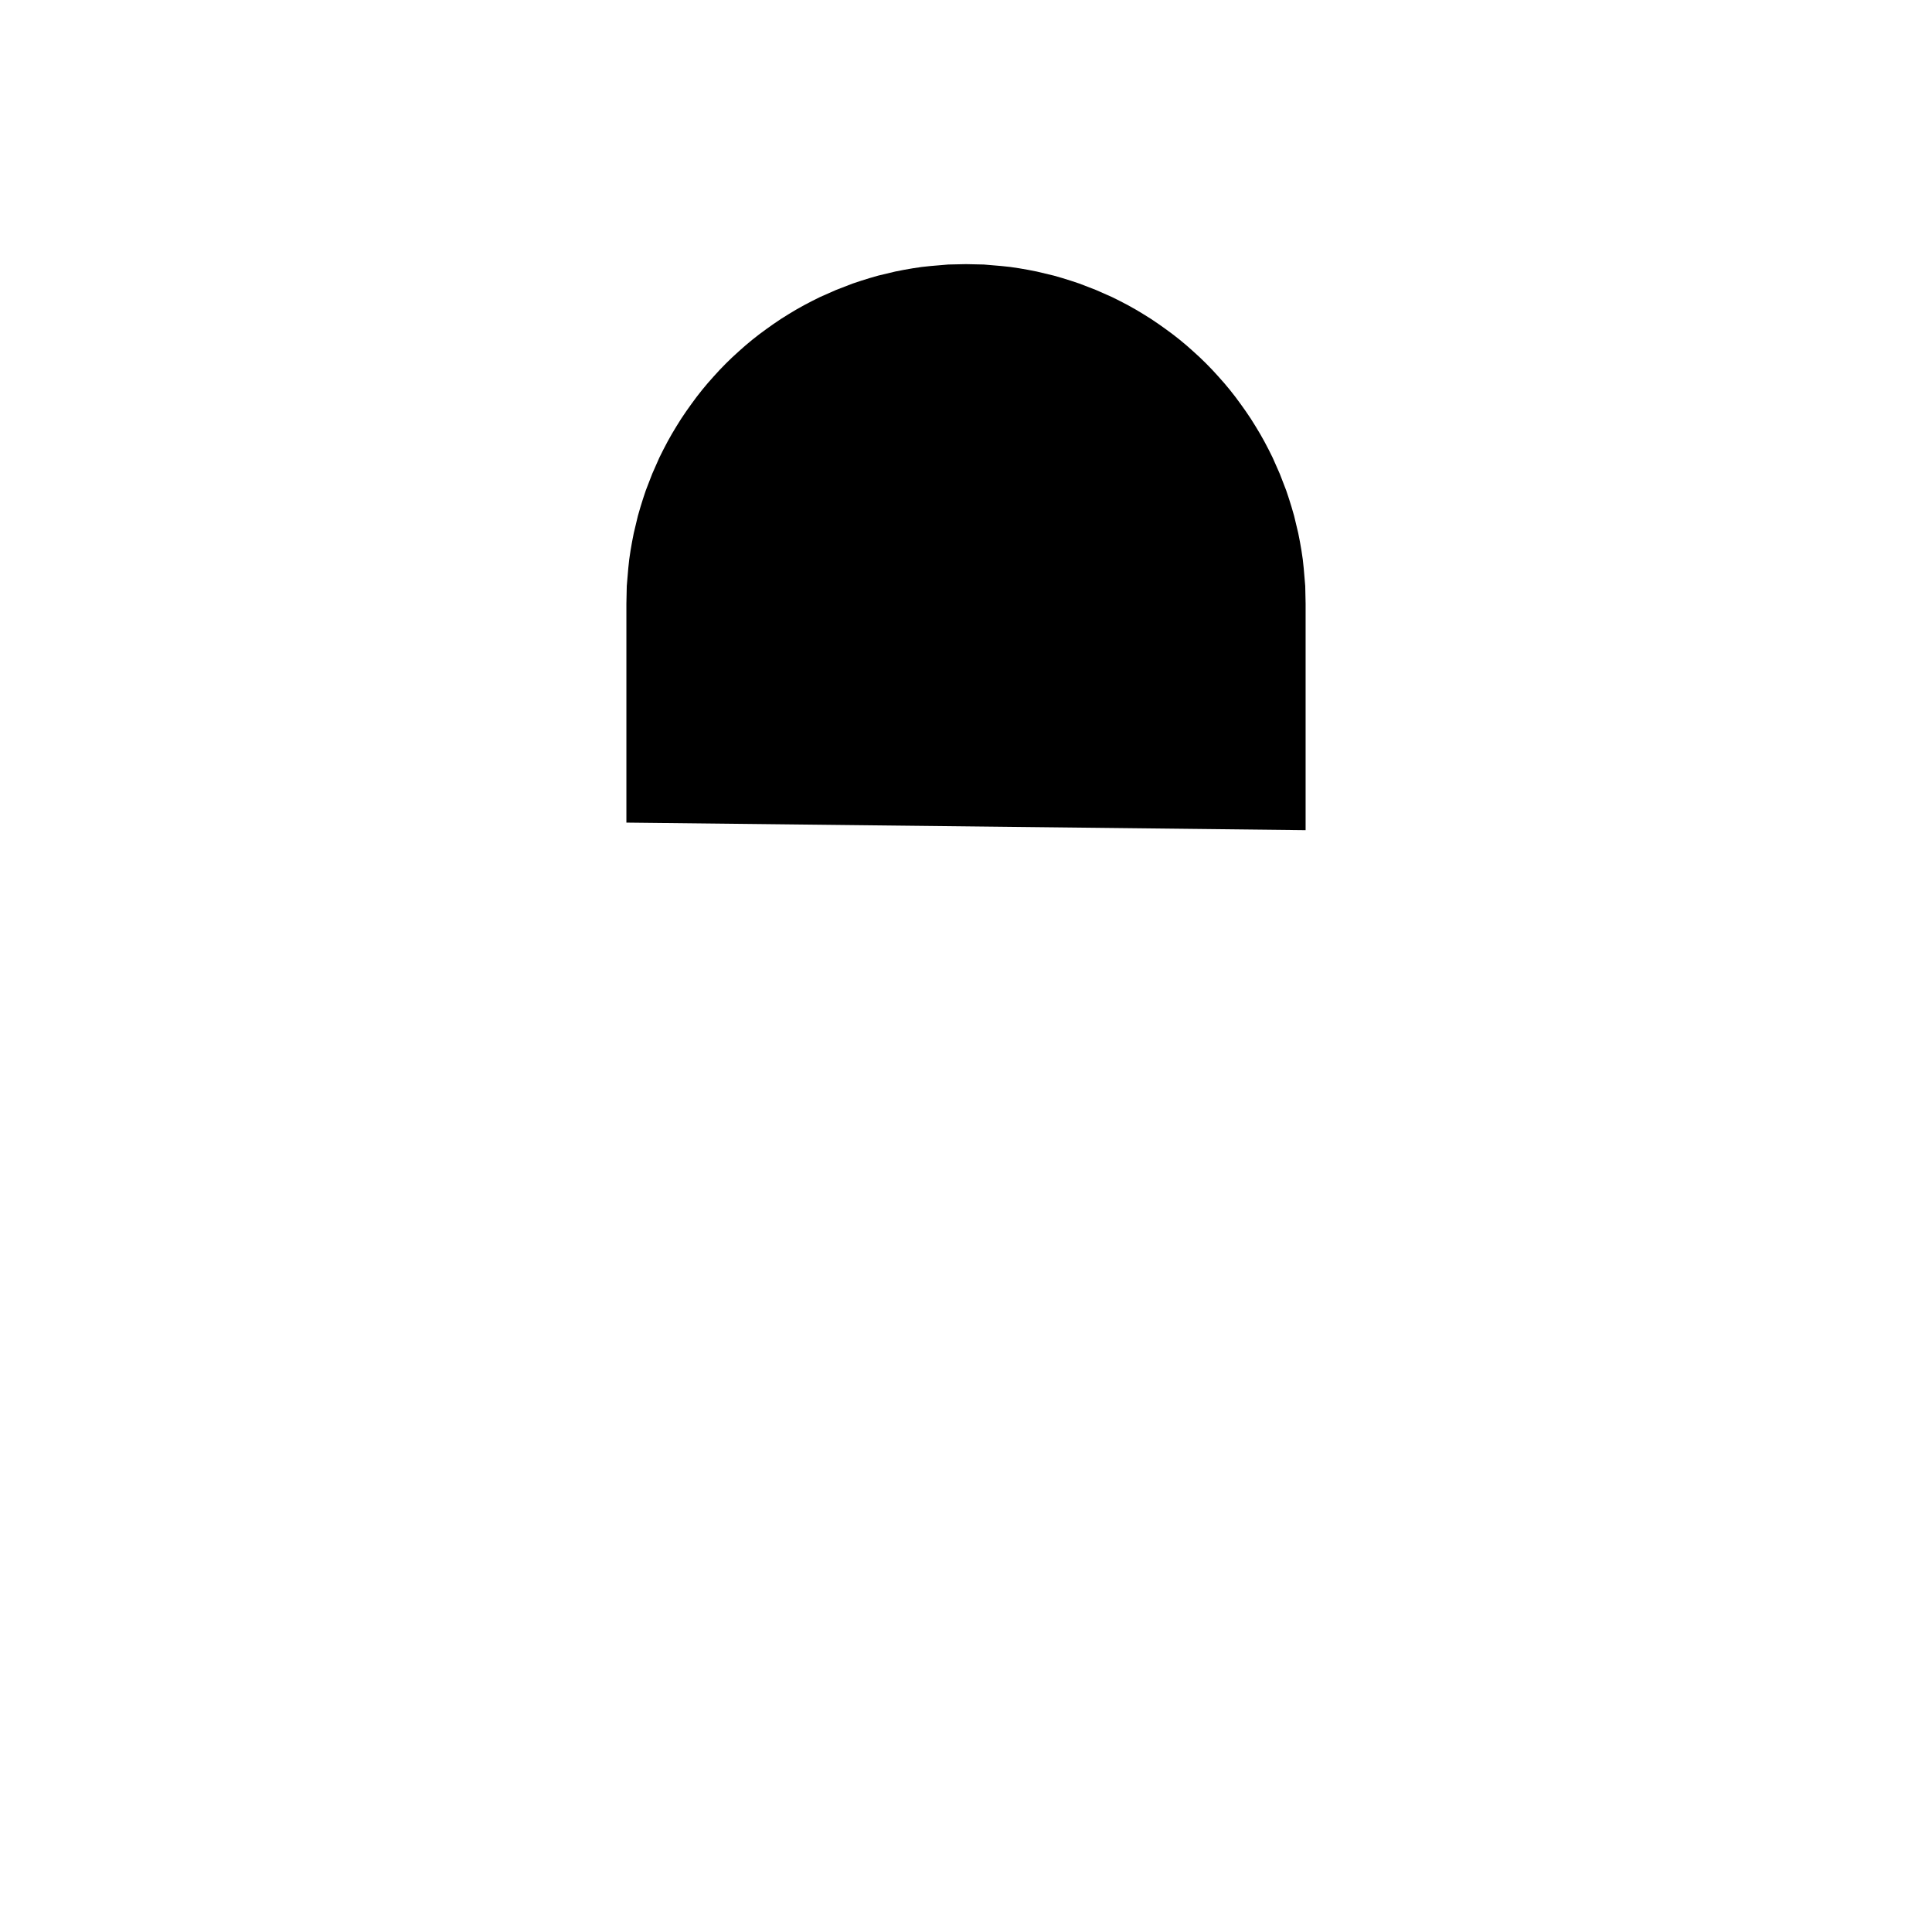
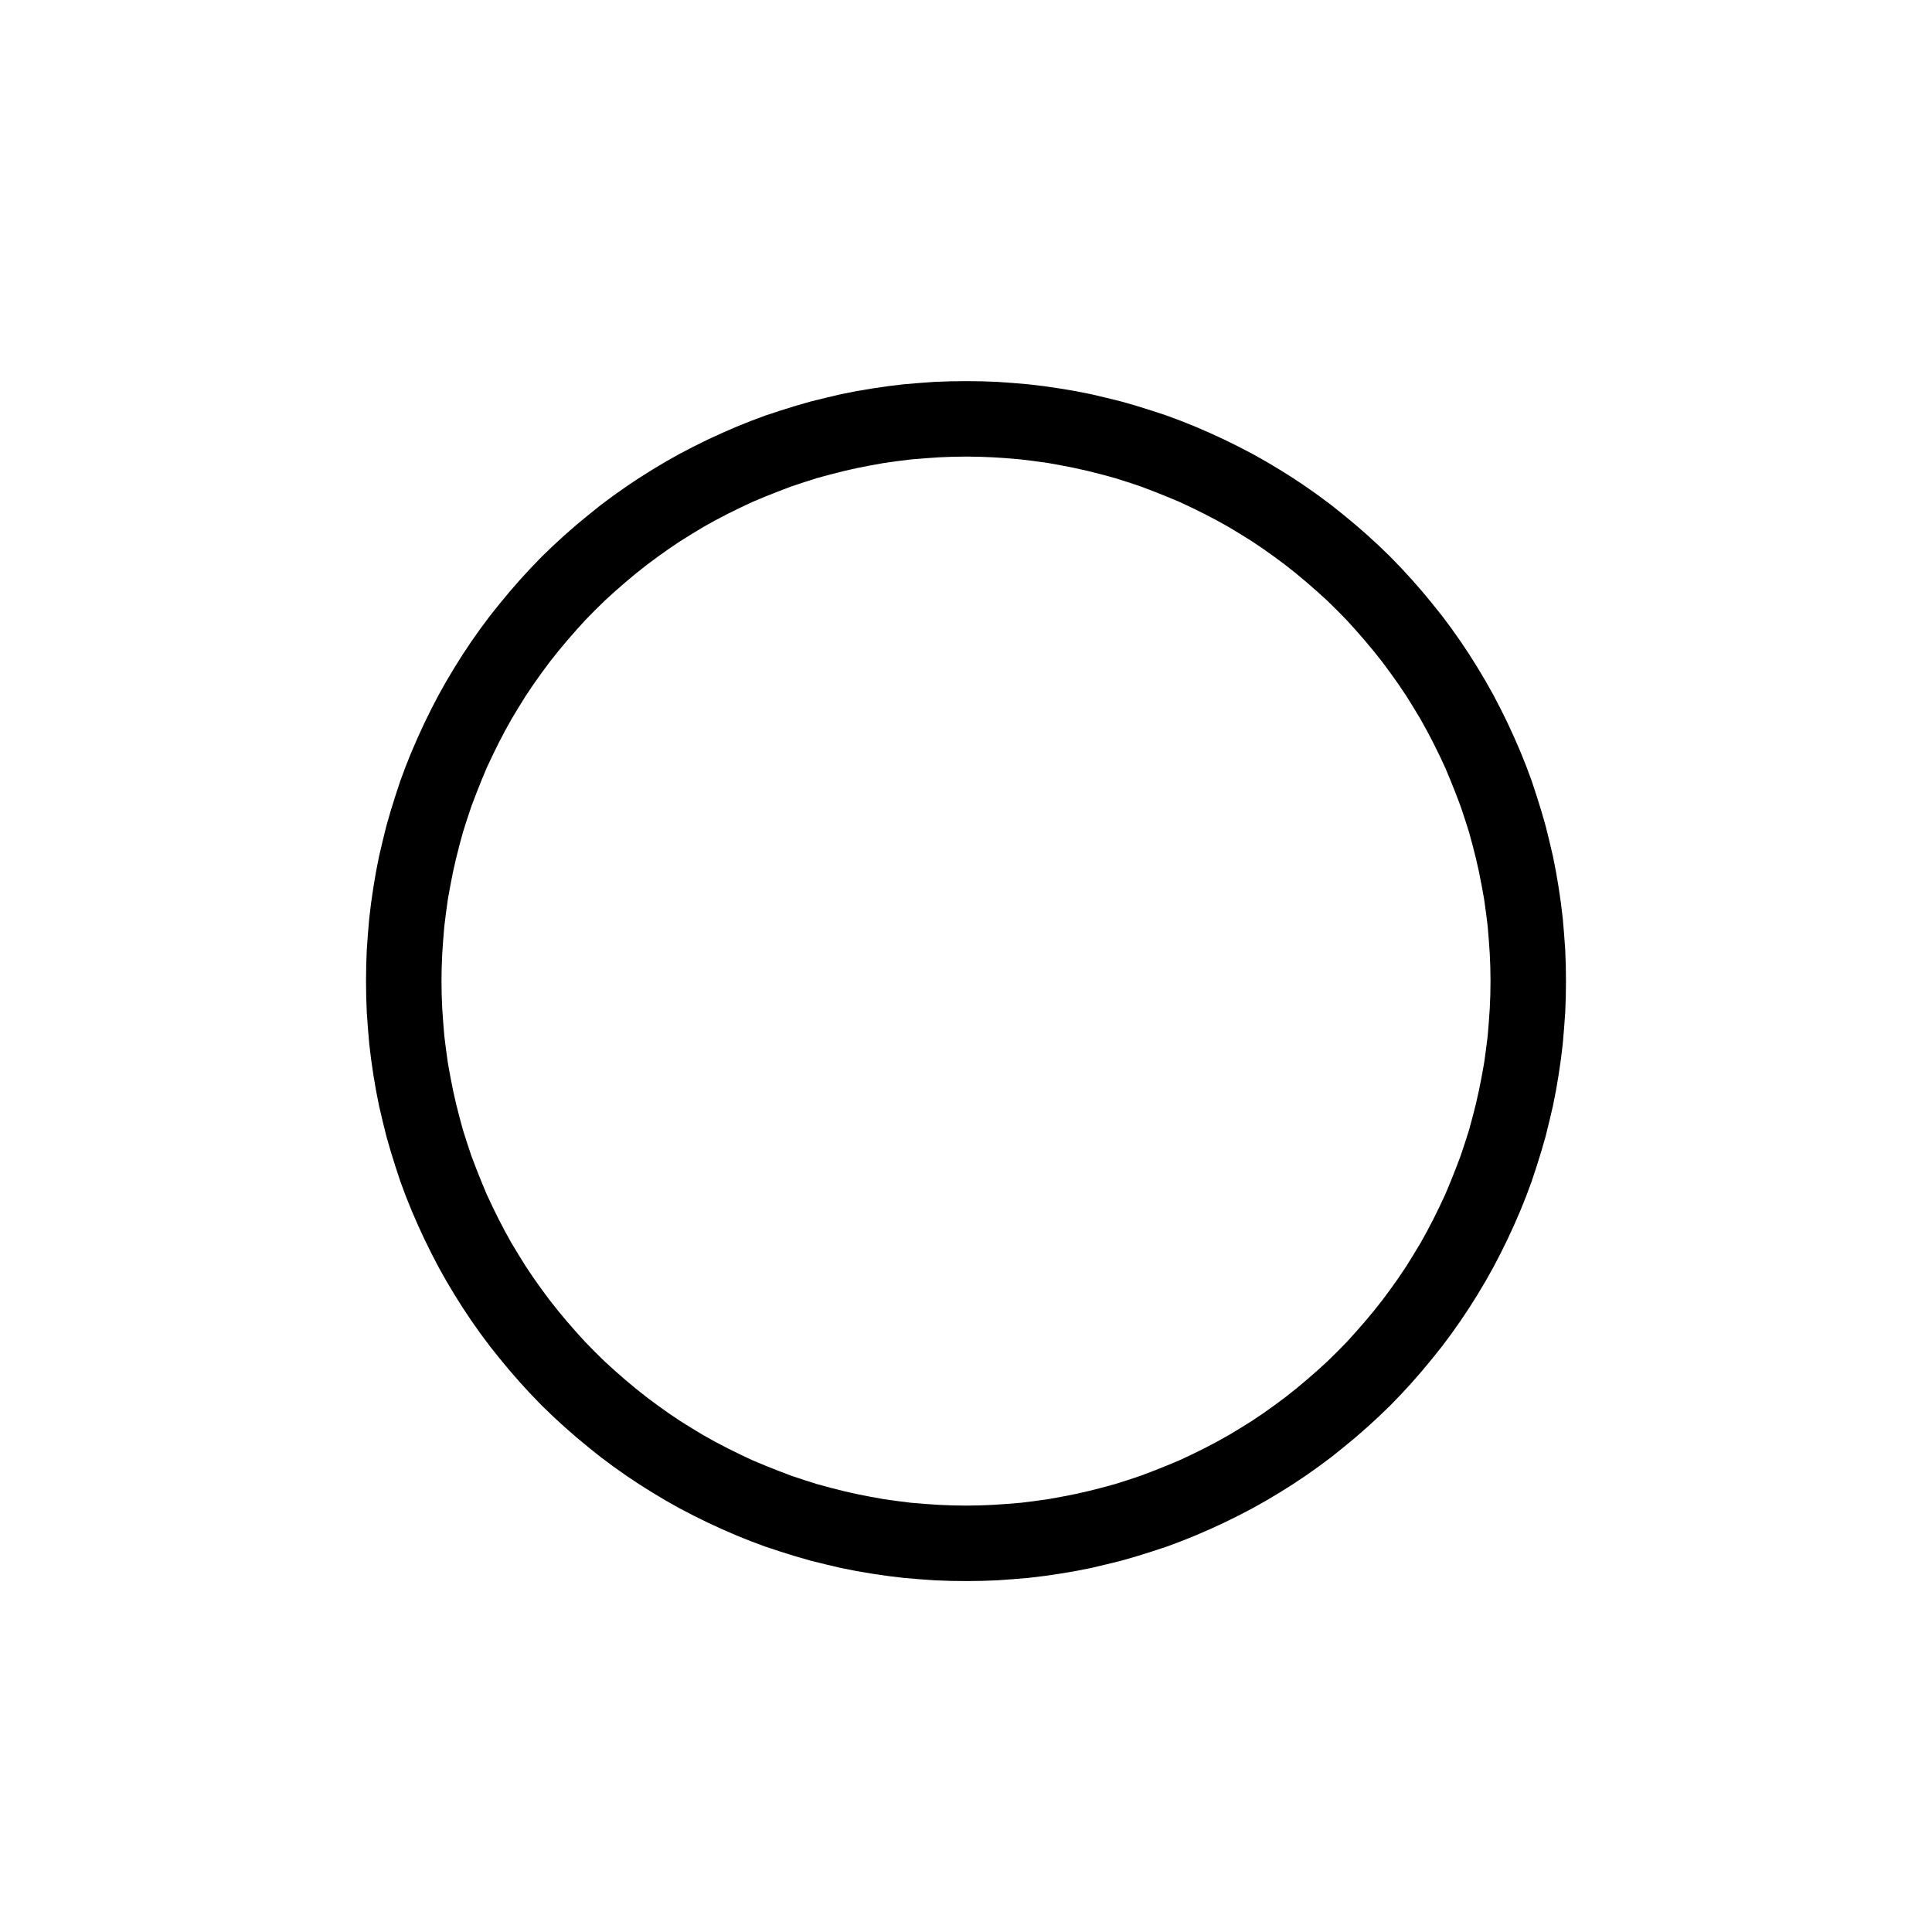
<svg xmlns="http://www.w3.org/2000/svg" viewBox="0 0 1024 1024" width="1024" height="1024">
-   <path d="M332.0 320.0L332.1 315.3L332.2 310.6L332.6 305.9L333.0 301.2L333.5 296.5L334.2 291.8L335.0 287.2L335.9 282.6L337.0 278.0L338.1 273.4L339.4 268.9L340.8 264.4L342.3 259.9L344.0 255.5L345.7 251.1L347.6 246.8L349.5 242.5L351.6 238.3L353.8 234.1L356.1 230.0L358.5 226.0L361.0 222.0L363.7 218.0L366.4 214.2L369.2 210.4L372.1 206.7L375.1 203.1L378.2 199.6L381.4 196.1L384.7 192.7L388.1 189.4L391.6 186.2L395.1 183.1L398.7 180.1L402.4 177.2L406.2 174.4L410.0 171.7L414.0 169.0L418.0 166.5L422.0 164.1L426.1 161.8L430.3 159.6L434.5 157.5L438.8 155.6L443.1 153.7L447.5 152.0L451.9 150.3L456.4 148.8L460.9 147.4L465.4 146.1L470.0 145.0L474.6 143.9L479.2 143.0L483.8 142.2L488.5 141.5L493.2 141.0L497.9 140.6L502.6 140.2L507.3 140.1L512.0 140.0L516.7 140.1L521.4 140.2L526.1 140.6L530.8 141.0L535.5 141.5L540.2 142.2L544.8 143.0L549.4 143.9L554.0 145.0L558.6 146.1L563.1 147.4L567.6 148.8L572.1 150.3L576.5 152.0L580.9 153.7L585.2 155.6L589.5 157.5L593.7 159.6L597.9 161.8L602.0 164.1L606.0 166.5L610.0 169.0L614.0 171.7L617.8 174.4L621.6 177.2L625.3 180.1L628.9 183.1L632.4 186.2L635.9 189.4L639.3 192.7L642.6 196.1L645.8 199.6L648.9 203.1L651.9 206.7L654.8 210.4L657.6 214.2L660.3 218.0L663.0 222.0L665.5 226.0L667.9 230.0L670.2 234.1L672.4 238.3L674.5 242.5L676.4 246.8L678.3 251.1L680.0 255.5L681.7 259.9L683.2 264.4L684.6 268.9L685.9 273.4L687.0 278.0L688.1 282.6L689.0 287.2L689.8 291.8L690.5 296.5L691.0 301.2L691.4 305.9L691.8 310.6L691.9 315.3L692.0 320.0L692.0 324.0L692.0 328.0L692.0 332.0L692.0 336.0L692.0 340.0L692.0 344.0L692.0 348.0L692.0 352.0L692.0 356.0L692.0 360.0L692.0 364.0L692.0 368.0L692.0 372.0L692.0 376.0L692.0 380.0L692.0 384.0L692.0 388.0L692.0 392.0L692.0 396.0L692.0 400.0L692.0 404.0L692.0 408.0L692.0 412.0L692.0 416.0L692.0 420.0L692.0 424.0L692.0 428.0L692.0 432.0L692.0 436.0L692.0 440.0L332.0 436.0L332.0 432.0L332.0 428.0L332.0 424.0L332.0 420.0L332.0 416.0L332.0 412.0L332.0 408.0L332.0 404.0L332.0 400.0L332.0 396.0L332.0 392.0L332.0 388.0L332.0 384.0L332.0 380.0L332.0 376.0L332.0 372.0L332.0 368.0L332.0 364.0L332.0 360.0L332.0 356.0L332.0 352.0L332.0 348.0L332.0 344.0L332.0 340.0L332.0 336.0L332.0 332.0L332.0 328.0L332.0 324.0Z" fill="#000000" fill-rule="evenodd" />
+   <path d="M830.0 520.0L829.9 528.3L829.6 536.6L829.0 544.9L828.3 553.2L827.3 561.5L826.1 569.7L824.7 578.0L823.1 586.1L821.2 594.2L819.2 602.3L816.9 610.3L814.4 618.3L811.8 626.2L808.9 634.0L805.8 641.7L802.5 649.3L799.0 656.9L795.3 664.4L791.5 671.7L787.4 679.0L783.1 686.2L778.7 693.2L774.1 700.1L769.3 706.9L764.3 713.6L759.1 720.1L753.8 726.5L748.3 732.8L742.7 738.9L736.9 744.9L730.9 750.7L724.8 756.3L718.5 761.8L712.1 767.1L705.6 772.3L698.9 777.3L692.1 782.1L685.2 786.7L678.2 791.1L671.0 795.4L663.7 799.5L656.4 803.3L648.9 807.0L641.3 810.5L633.7 813.8L626.0 816.9L618.2 819.8L610.3 822.4L602.3 824.9L594.3 827.2L586.2 829.2L578.1 831.1L570.0 832.7L561.7 834.1L553.5 835.3L545.2 836.3L536.9 837.0L528.6 837.6L520.3 837.9L512.0 838.0L503.7 837.9L495.4 837.6L487.1 837.0L478.8 836.3L470.5 835.3L462.3 834.1L454.0 832.7L445.9 831.1L437.8 829.2L429.7 827.2L421.7 824.9L413.7 822.4L405.8 819.8L398.0 816.9L390.3 813.8L382.7 810.5L375.1 807.0L367.6 803.3L360.3 799.5L353.0 795.4L345.8 791.1L338.8 786.7L331.9 782.1L325.1 777.3L318.4 772.3L311.9 767.1L305.5 761.8L299.2 756.3L293.1 750.7L287.1 744.9L281.3 738.9L275.7 732.8L270.2 726.5L264.9 720.1L259.7 713.6L254.7 706.9L249.9 700.1L245.3 693.2L240.9 686.2L236.6 679.0L232.5 671.7L228.7 664.4L225.0 656.9L221.5 649.3L218.2 641.7L215.1 634.0L212.2 626.2L209.6 618.3L207.1 610.3L204.8 602.3L202.8 594.2L200.9 586.1L199.3 578.0L197.9 569.7L196.7 561.5L195.7 553.2L195.0 544.9L194.4 536.6L194.1 528.3L194.0 520.0L194.1 511.7L194.4 503.4L195.0 495.1L195.7 486.8L196.7 478.5L197.9 470.3L199.3 462.0L200.9 453.9L202.8 445.8L204.8 437.7L207.1 429.7L209.6 421.7L212.2 413.8L215.1 406.0L218.2 398.3L221.5 390.7L225.0 383.1L228.7 375.6L232.5 368.3L236.6 361.0L240.9 353.8L245.3 346.8L249.9 339.9L254.7 333.1L259.7 326.4L264.9 319.9L270.2 313.5L275.7 307.2L281.3 301.1L287.1 295.1L293.1 289.3L299.2 283.7L305.5 278.2L311.9 272.9L318.4 267.7L325.1 262.7L331.9 257.9L338.8 253.3L345.8 248.9L353.0 244.6L360.3 240.5L367.6 236.7L375.1 233.0L382.7 229.5L390.3 226.2L398.0 223.1L405.8 220.2L413.7 217.6L421.7 215.1L429.7 212.8L437.8 210.8L445.9 208.9L454.0 207.3L462.3 205.9L470.5 204.7L478.8 203.7L487.1 203.0L495.4 202.4L503.7 202.1L512.0 202.0L520.3 202.1L528.6 202.4L536.9 203.0L545.2 203.7L553.5 204.7L561.7 205.9L570.0 207.3L578.1 208.9L586.2 210.8L594.3 212.8L602.3 215.1L610.3 217.6L618.2 220.2L626.0 223.1L633.7 226.2L641.3 229.5L648.9 233.0L656.4 236.7L663.7 240.5L671.0 244.6L678.2 248.9L685.2 253.3L692.1 257.9L698.9 262.7L705.6 267.7L712.1 272.9L718.5 278.2L724.8 283.7L730.9 289.3L736.9 295.1L742.7 301.1L748.3 307.2L753.8 313.5L759.1 319.9L764.3 326.4L769.3 333.1L774.1 339.9L778.7 346.8L783.1 353.8L787.4 361.0L791.5 368.3L795.3 375.6L799.0 383.1L802.5 390.7L805.8 398.3L808.9 406.0L811.8 413.8L814.4 421.7L816.9 429.7L819.2 437.7L821.2 445.8L823.1 453.9L824.7 462.0L826.1 470.3L827.3 478.5L828.3 486.8L829.0 495.1L829.6 503.4L829.9 511.7ZM789.9 512.7L789.6 505.5L789.1 498.2L788.5 490.9L787.6 483.7L786.6 476.5L785.3 469.3L783.9 462.2L782.3 455.1L780.5 448.0L778.6 441.0L776.4 434.1L774.1 427.2L771.5 420.4L768.8 413.6L766.0 406.9L762.9 400.3L759.7 393.8L756.3 387.3L752.8 381.0L749.0 374.7L745.2 368.6L741.1 362.5L736.9 356.6L732.6 350.8L728.0 345.0L723.4 339.5L718.6 334.0L713.7 328.6L708.6 323.4L703.4 318.3L698.0 313.4L692.5 308.6L687.0 304.0L681.2 299.4L675.4 295.1L669.5 290.9L663.4 286.8L657.3 283.0L651.0 279.2L644.7 275.7L638.2 272.3L631.7 269.1L625.1 266.0L618.4 263.2L611.6 260.5L604.8 257.9L597.9 255.6L591.0 253.4L584.0 251.5L576.9 249.7L569.8 248.1L562.7 246.7L555.5 245.4L548.3 244.4L541.1 243.5L533.8 242.9L526.5 242.4L519.3 242.1L512.0 242.0L504.7 242.1L497.5 242.4L490.2 242.9L482.9 243.5L475.7 244.4L468.5 245.4L461.3 246.7L454.2 248.1L447.1 249.7L440.0 251.5L433.0 253.4L426.1 255.6L419.2 257.9L412.4 260.5L405.6 263.2L398.9 266.0L392.3 269.1L385.8 272.3L379.3 275.7L373.0 279.2L366.7 283.0L360.6 286.8L354.5 290.9L348.6 295.1L342.8 299.4L337.0 304.0L331.5 308.6L326.0 313.4L320.6 318.3L315.4 323.4L310.3 328.6L305.4 334.0L300.6 339.5L296.0 345.0L291.4 350.8L287.1 356.6L282.9 362.5L278.8 368.6L275.0 374.7L271.2 381.0L267.7 387.3L264.3 393.8L261.1 400.3L258.0 406.9L255.2 413.6L252.5 420.4L249.9 427.2L247.6 434.1L245.4 441.0L243.5 448.0L241.7 455.1L240.1 462.2L238.7 469.3L237.4 476.5L236.4 483.7L235.5 490.9L234.9 498.2L234.4 505.5L234.1 512.7L234.0 520.0L234.1 527.3L234.4 534.5L234.9 541.8L235.5 549.1L236.4 556.3L237.4 563.5L238.7 570.7L240.1 577.8L241.7 584.9L243.5 592.0L245.4 599.0L247.6 605.9L249.9 612.8L252.5 619.6L255.2 626.4L258.0 633.1L261.1 639.7L264.3 646.2L267.7 652.7L271.2 659.0L275.0 665.3L278.8 671.4L282.9 677.5L287.1 683.4L291.4 689.2L296.0 695.0L300.6 700.5L305.4 706.0L310.3 711.4L315.4 716.6L320.6 721.7L326.0 726.6L331.5 731.4L337.0 736.0L342.8 740.6L348.6 744.9L354.5 749.1L360.6 753.2L366.7 757.0L373.0 760.8L379.3 764.3L385.8 767.7L392.3 770.9L398.9 774.0L405.6 776.8L412.4 779.5L419.2 782.1L426.1 784.4L433.0 786.6L440.0 788.5L447.1 790.3L454.2 791.9L461.3 793.3L468.5 794.6L475.7 795.6L482.9 796.5L490.2 797.1L497.5 797.6L504.7 797.9L512.0 798.0L519.3 797.9L526.5 797.6L533.8 797.1L541.1 796.5L548.3 795.6L555.5 794.6L562.7 793.3L569.8 791.9L576.9 790.3L584.0 788.5L591.0 786.6L597.9 784.4L604.8 782.1L611.6 779.5L618.4 776.8L625.1 774.0L631.7 770.9L638.2 767.7L644.7 764.3L651.0 760.8L657.3 757.0L663.4 753.2L669.5 749.1L675.4 744.9L681.2 740.6L687.0 736.0L692.5 731.4L698.0 726.6L703.4 721.7L708.6 716.6L713.7 711.4L718.6 706.0L723.4 700.5L728.0 695.0L732.6 689.2L736.9 683.4L741.1 677.5L745.2 671.4L749.0 665.3L752.8 659.0L756.3 652.7L759.7 646.2L762.9 639.7L766.0 633.1L768.8 626.4L771.5 619.6L774.1 612.8L776.4 605.9L778.6 599.0L780.5 592.0L782.3 584.9L783.9 577.8L785.3 570.7L786.6 563.5L787.6 556.3L788.5 549.1L789.1 541.8L789.6 534.5L789.9 527.3L790.0 520.0Z" fill="#000000" fill-rule="nonzero" />
</svg>
